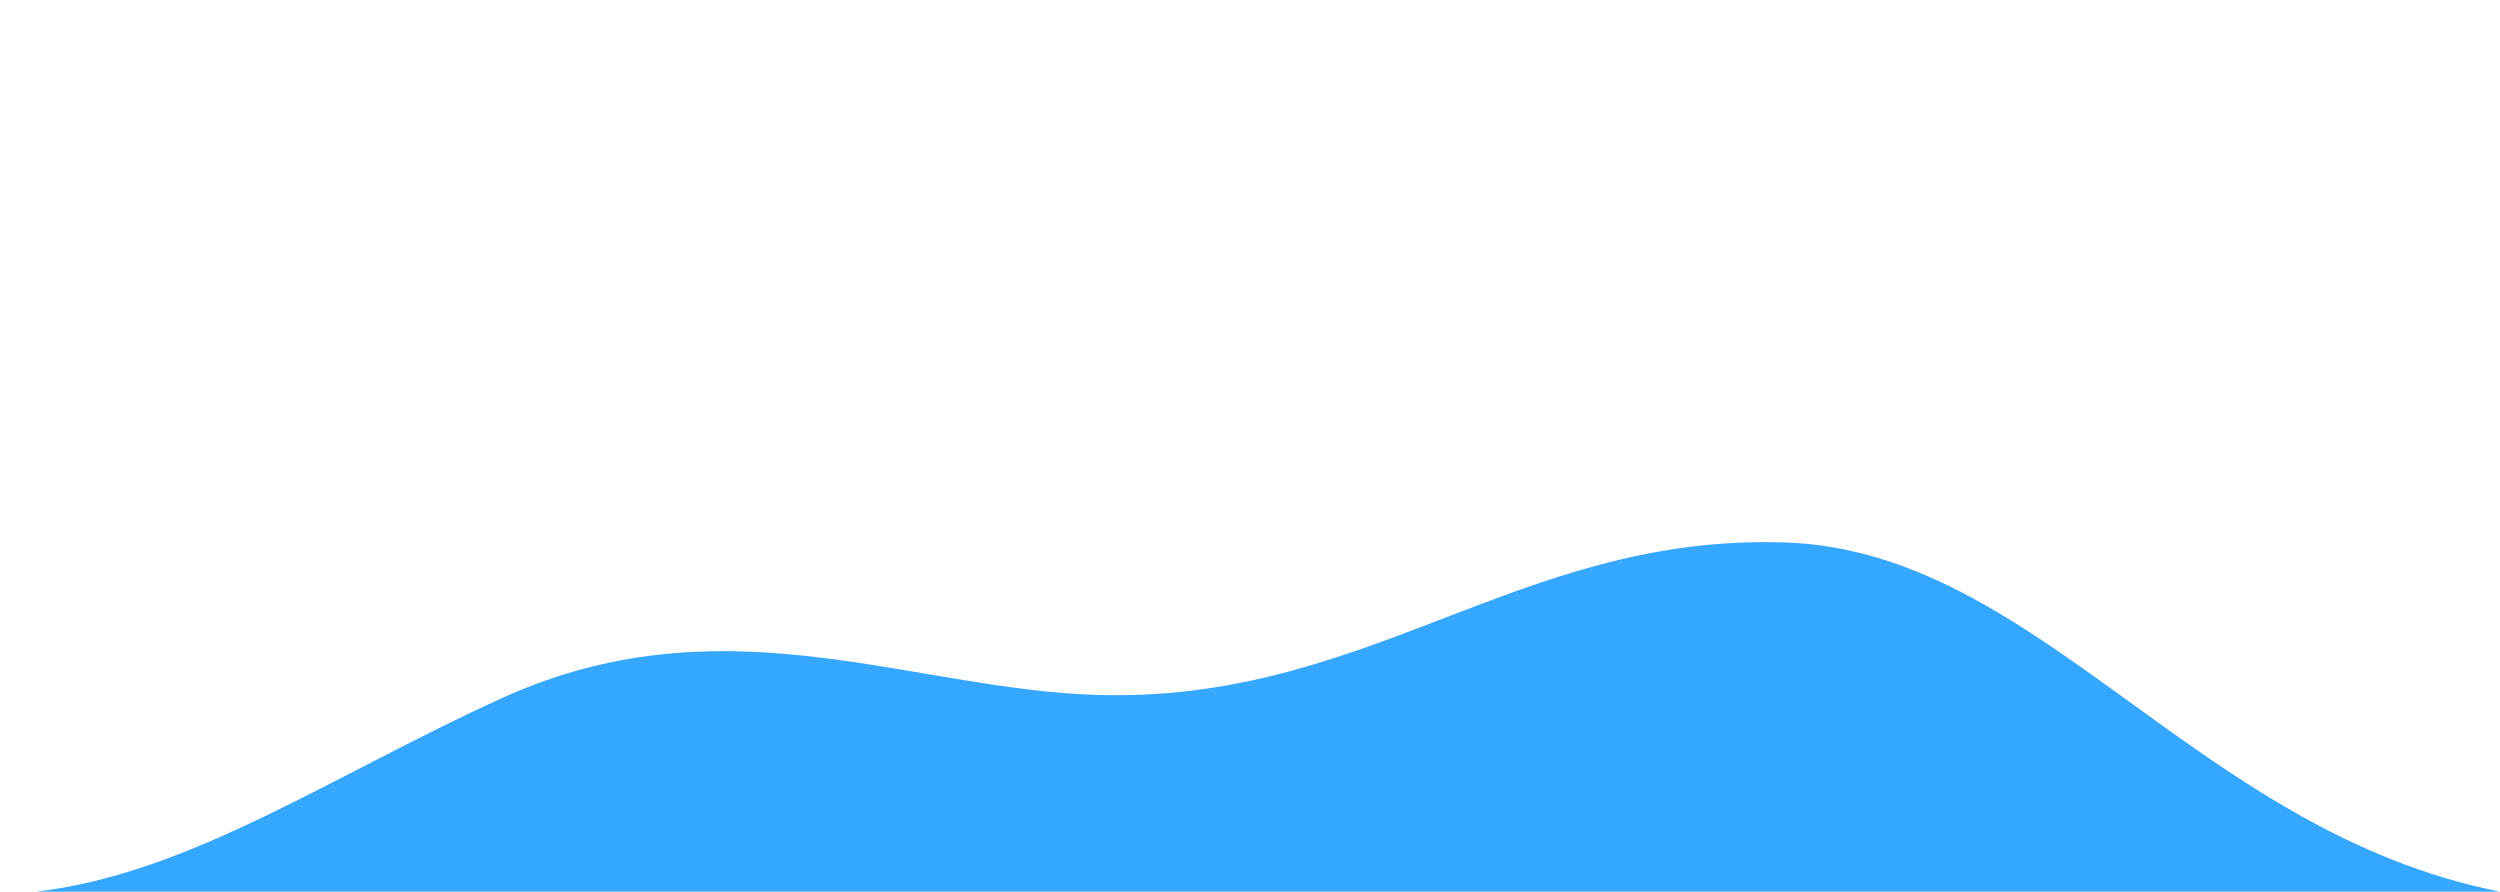
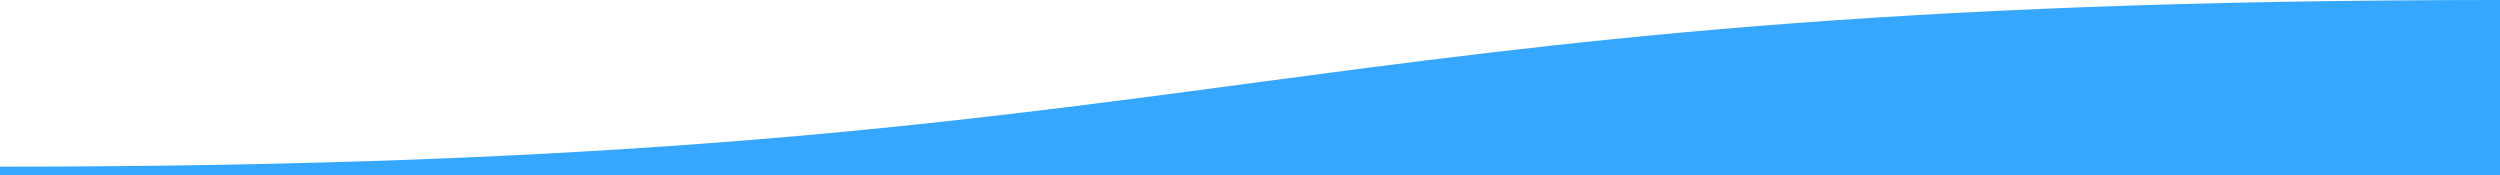
- <svg xmlns="http://www.w3.org/2000/svg" width="100%" height="100%" viewBox="0 0 3000 1070" version="1.1" xml:space="preserve" style="fill-rule:evenodd;clip-rule:evenodd;stroke-linejoin:round;stroke-miterlimit:2;">
-   <g id="Layer1">
-     <path d="M3000,1070c-365.553,-72.495 -552.701,-408.368 -857,-419c-326.344,-11.402 -506.962,201.313 -847,182c-217.979,-12.381 -435.231,-112.067 -692,4c-201.182,90.94 -376,211.852 -561,233" style="fill:#35a7ff;" />
-   </g>
+ <svg xmlns="http://www.w3.org/2000/svg" width="100%" height="100%" viewBox="0 0 3000 210" version="1.1" xml:space="preserve" style="fill-rule:evenodd;clip-rule:evenodd;stroke-linejoin:round;stroke-miterlimit:2;">
+   <path d="M0,200c1501,-0.005 1499,-200 3000,-200l0,210l-3000,-0c-0.033,0.06 -0.075,-8.581 0,-10" style="fill:#35a7ff;" />
</svg>
